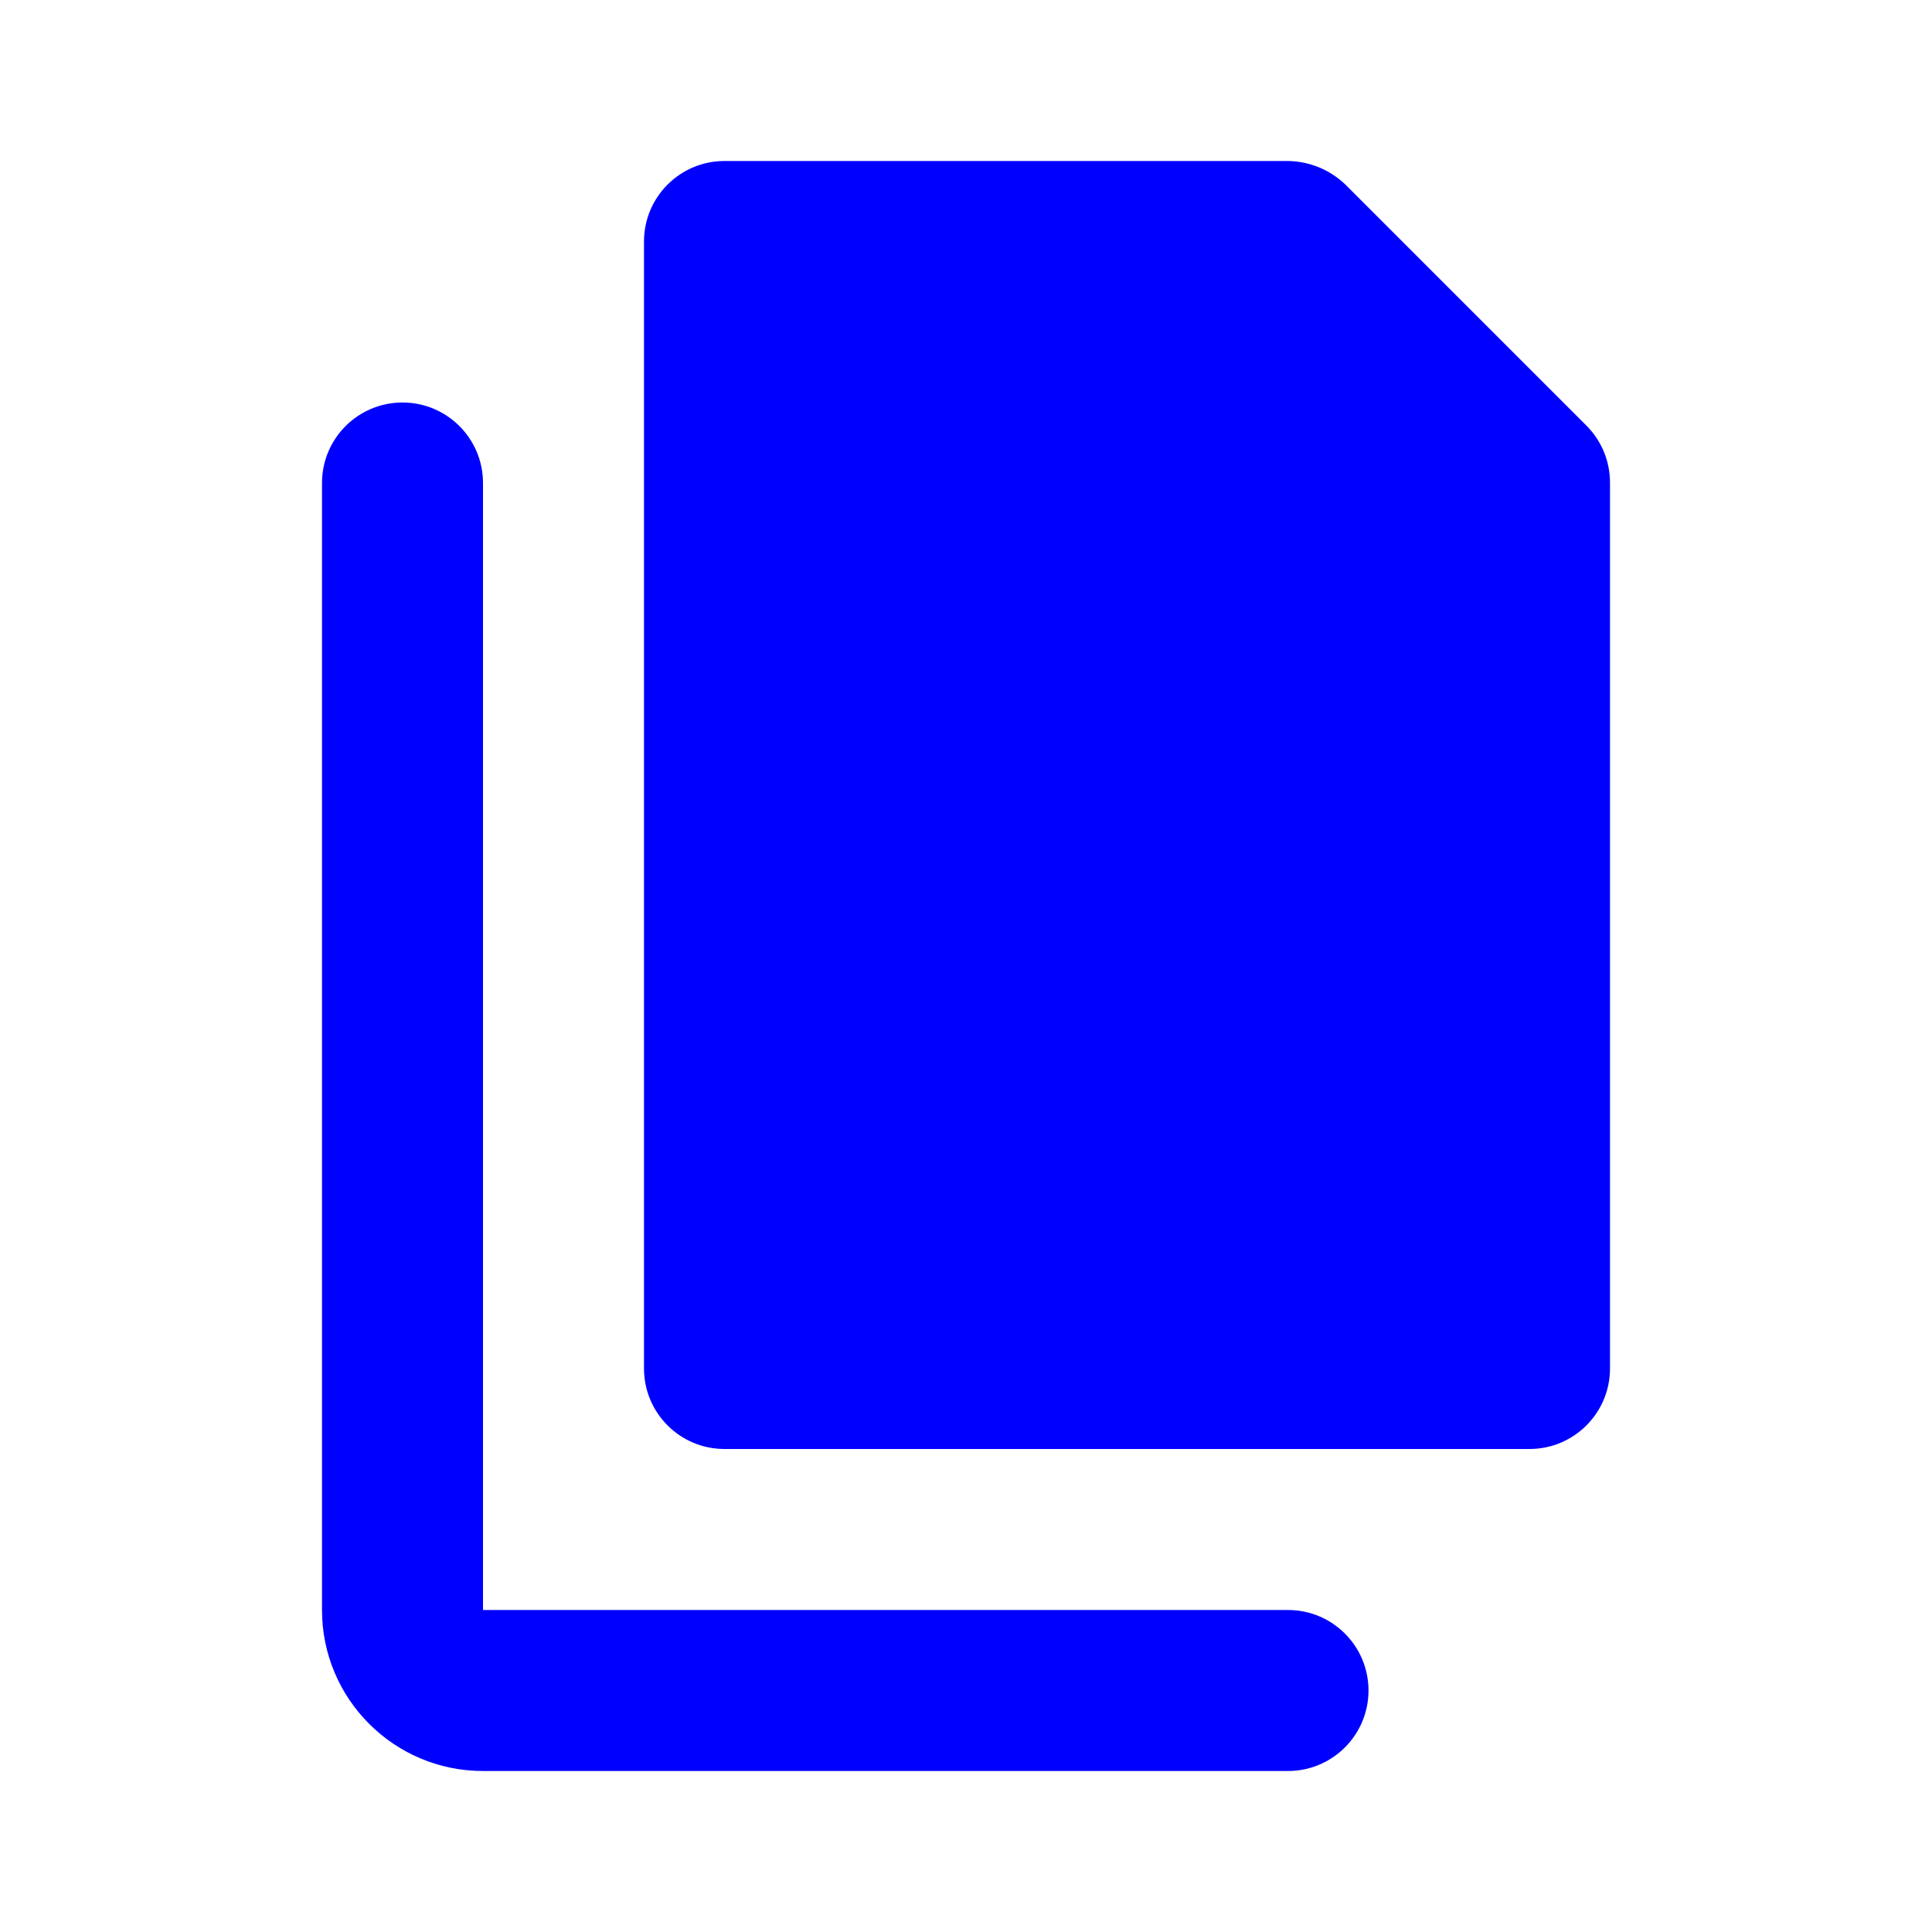
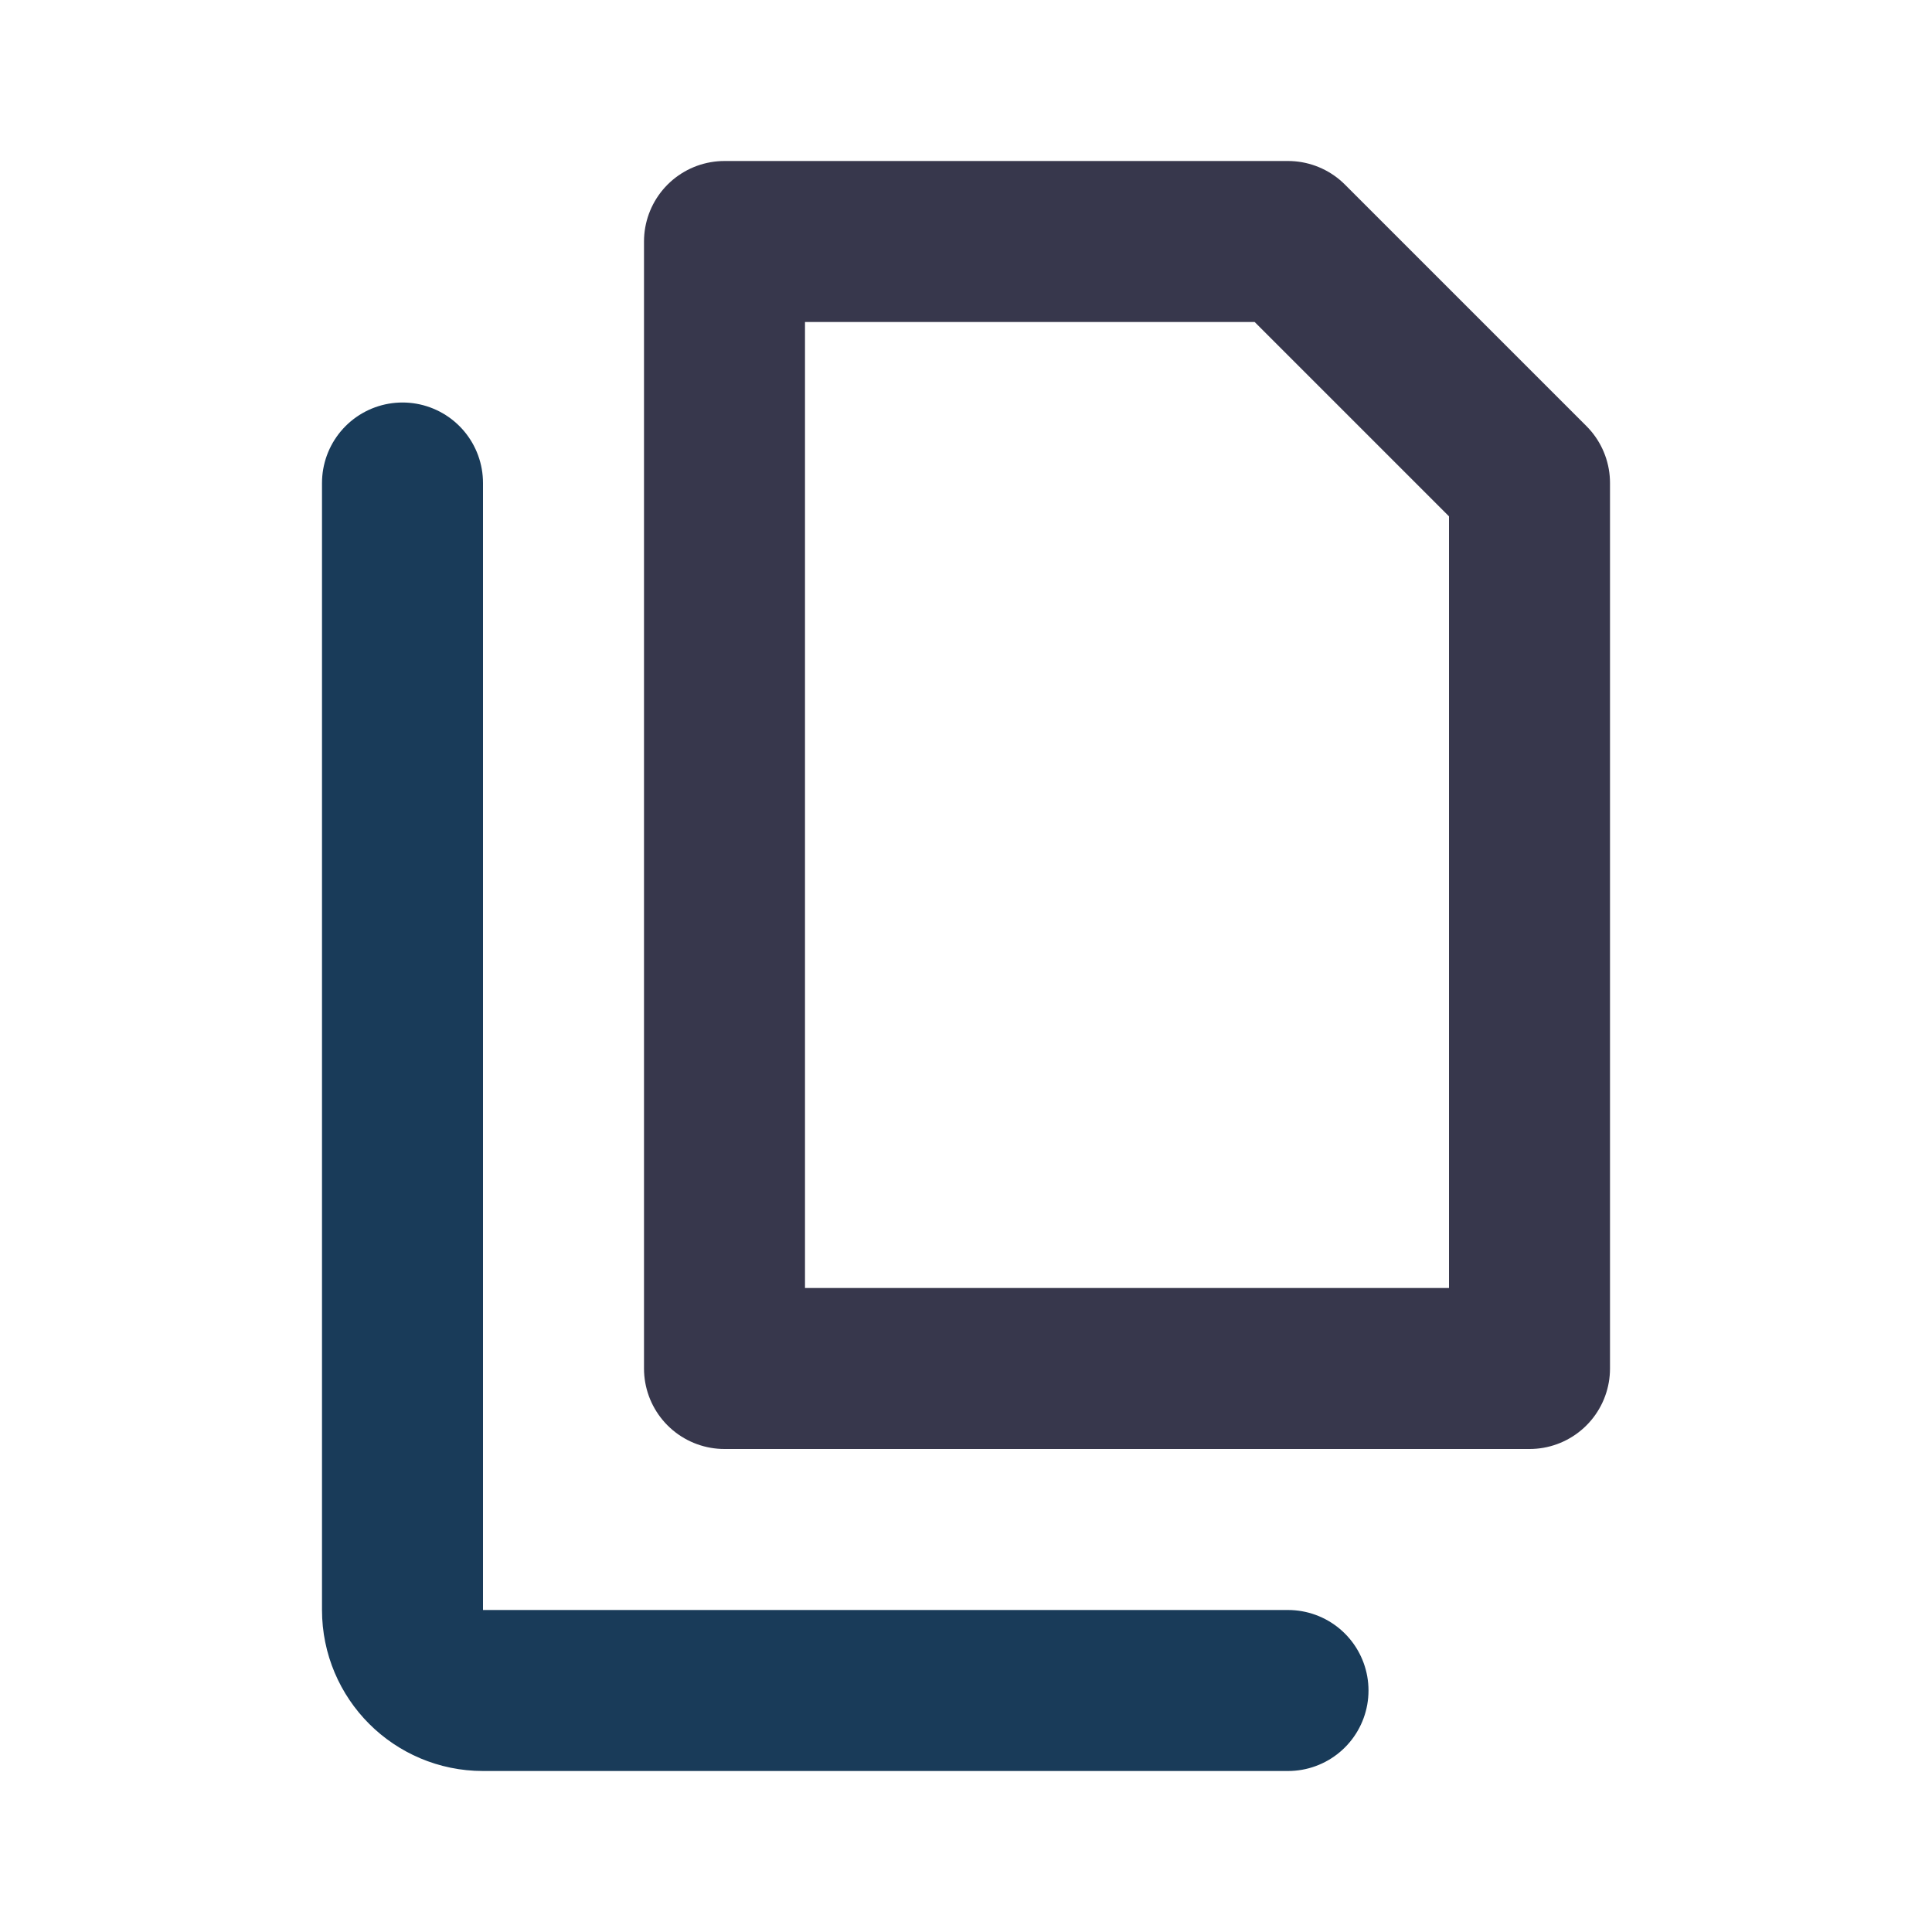
- <svg xmlns="http://www.w3.org/2000/svg" viewBox="0 0 24 24" id="copy" class="icon glyph" width="48" height="48">
-   <path d="M20,6V17a1,1,0,0,1-1,1H9a1,1,0,0,1-1-1V3A1,1,0,0,1,9,2h7a1.05,1.05,0,0,1,.71.29l3,3A1,1,0,0,1,20,6ZM17,21a1,1,0,0,0-1-1H6V6A1,1,0,0,0,4,6V20a2,2,0,0,0,2,2H16A1,1,0,0,0,17,21Z" style="fill: rgb(0, 0, 255);" />
+ <svg xmlns="http://www.w3.org/2000/svg" id="copy" data-name="Line Color" viewBox="0 0 24 24" class="icon line-color" width="48" height="48">
+   <path id="secondary" d="M5,6V20a1,1,0,0,0,1,1H16" style="fill: none; stroke: rgb(25, 59, 89); stroke-linecap: round; stroke-linejoin: round; stroke-width: 2;" />
+   <polygon id="primary" points="19 6 19 17 9 17 9 3 16 3 19 6" style="fill: none; stroke: rgba(5, 5, 32, 0.8); stroke-linecap: round; stroke-linejoin: round; stroke-width: 2;" />
</svg>
